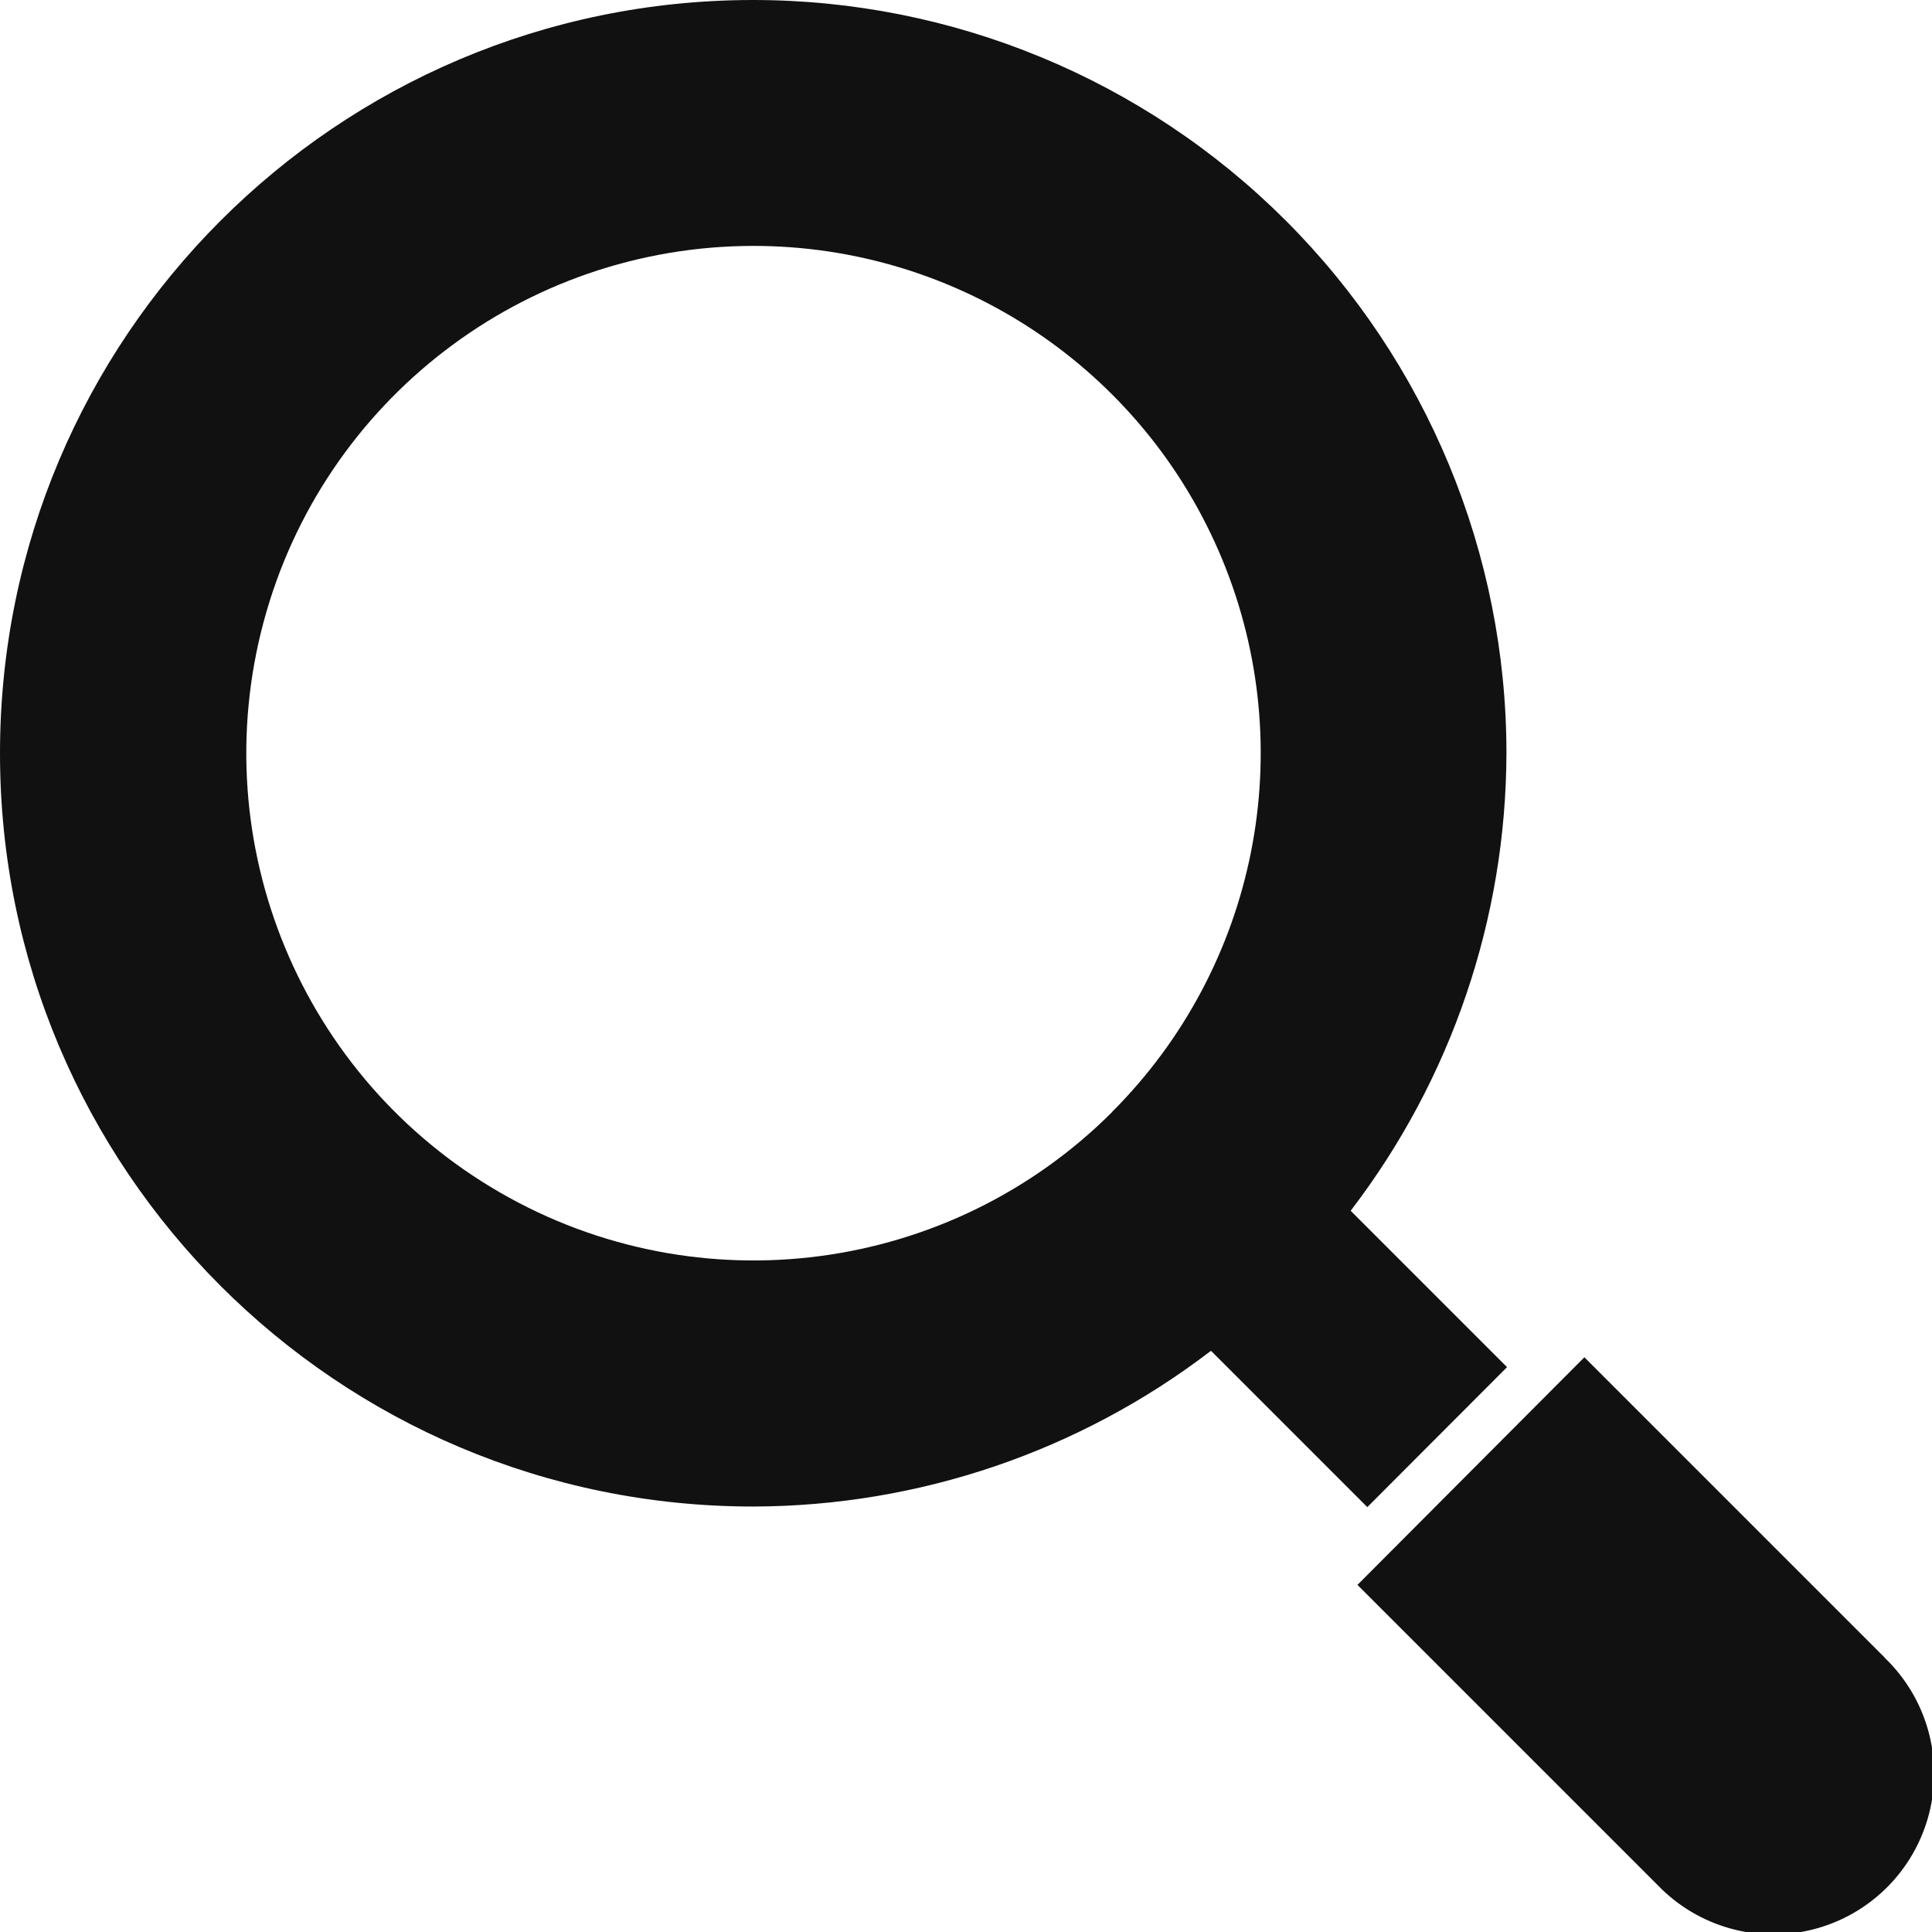
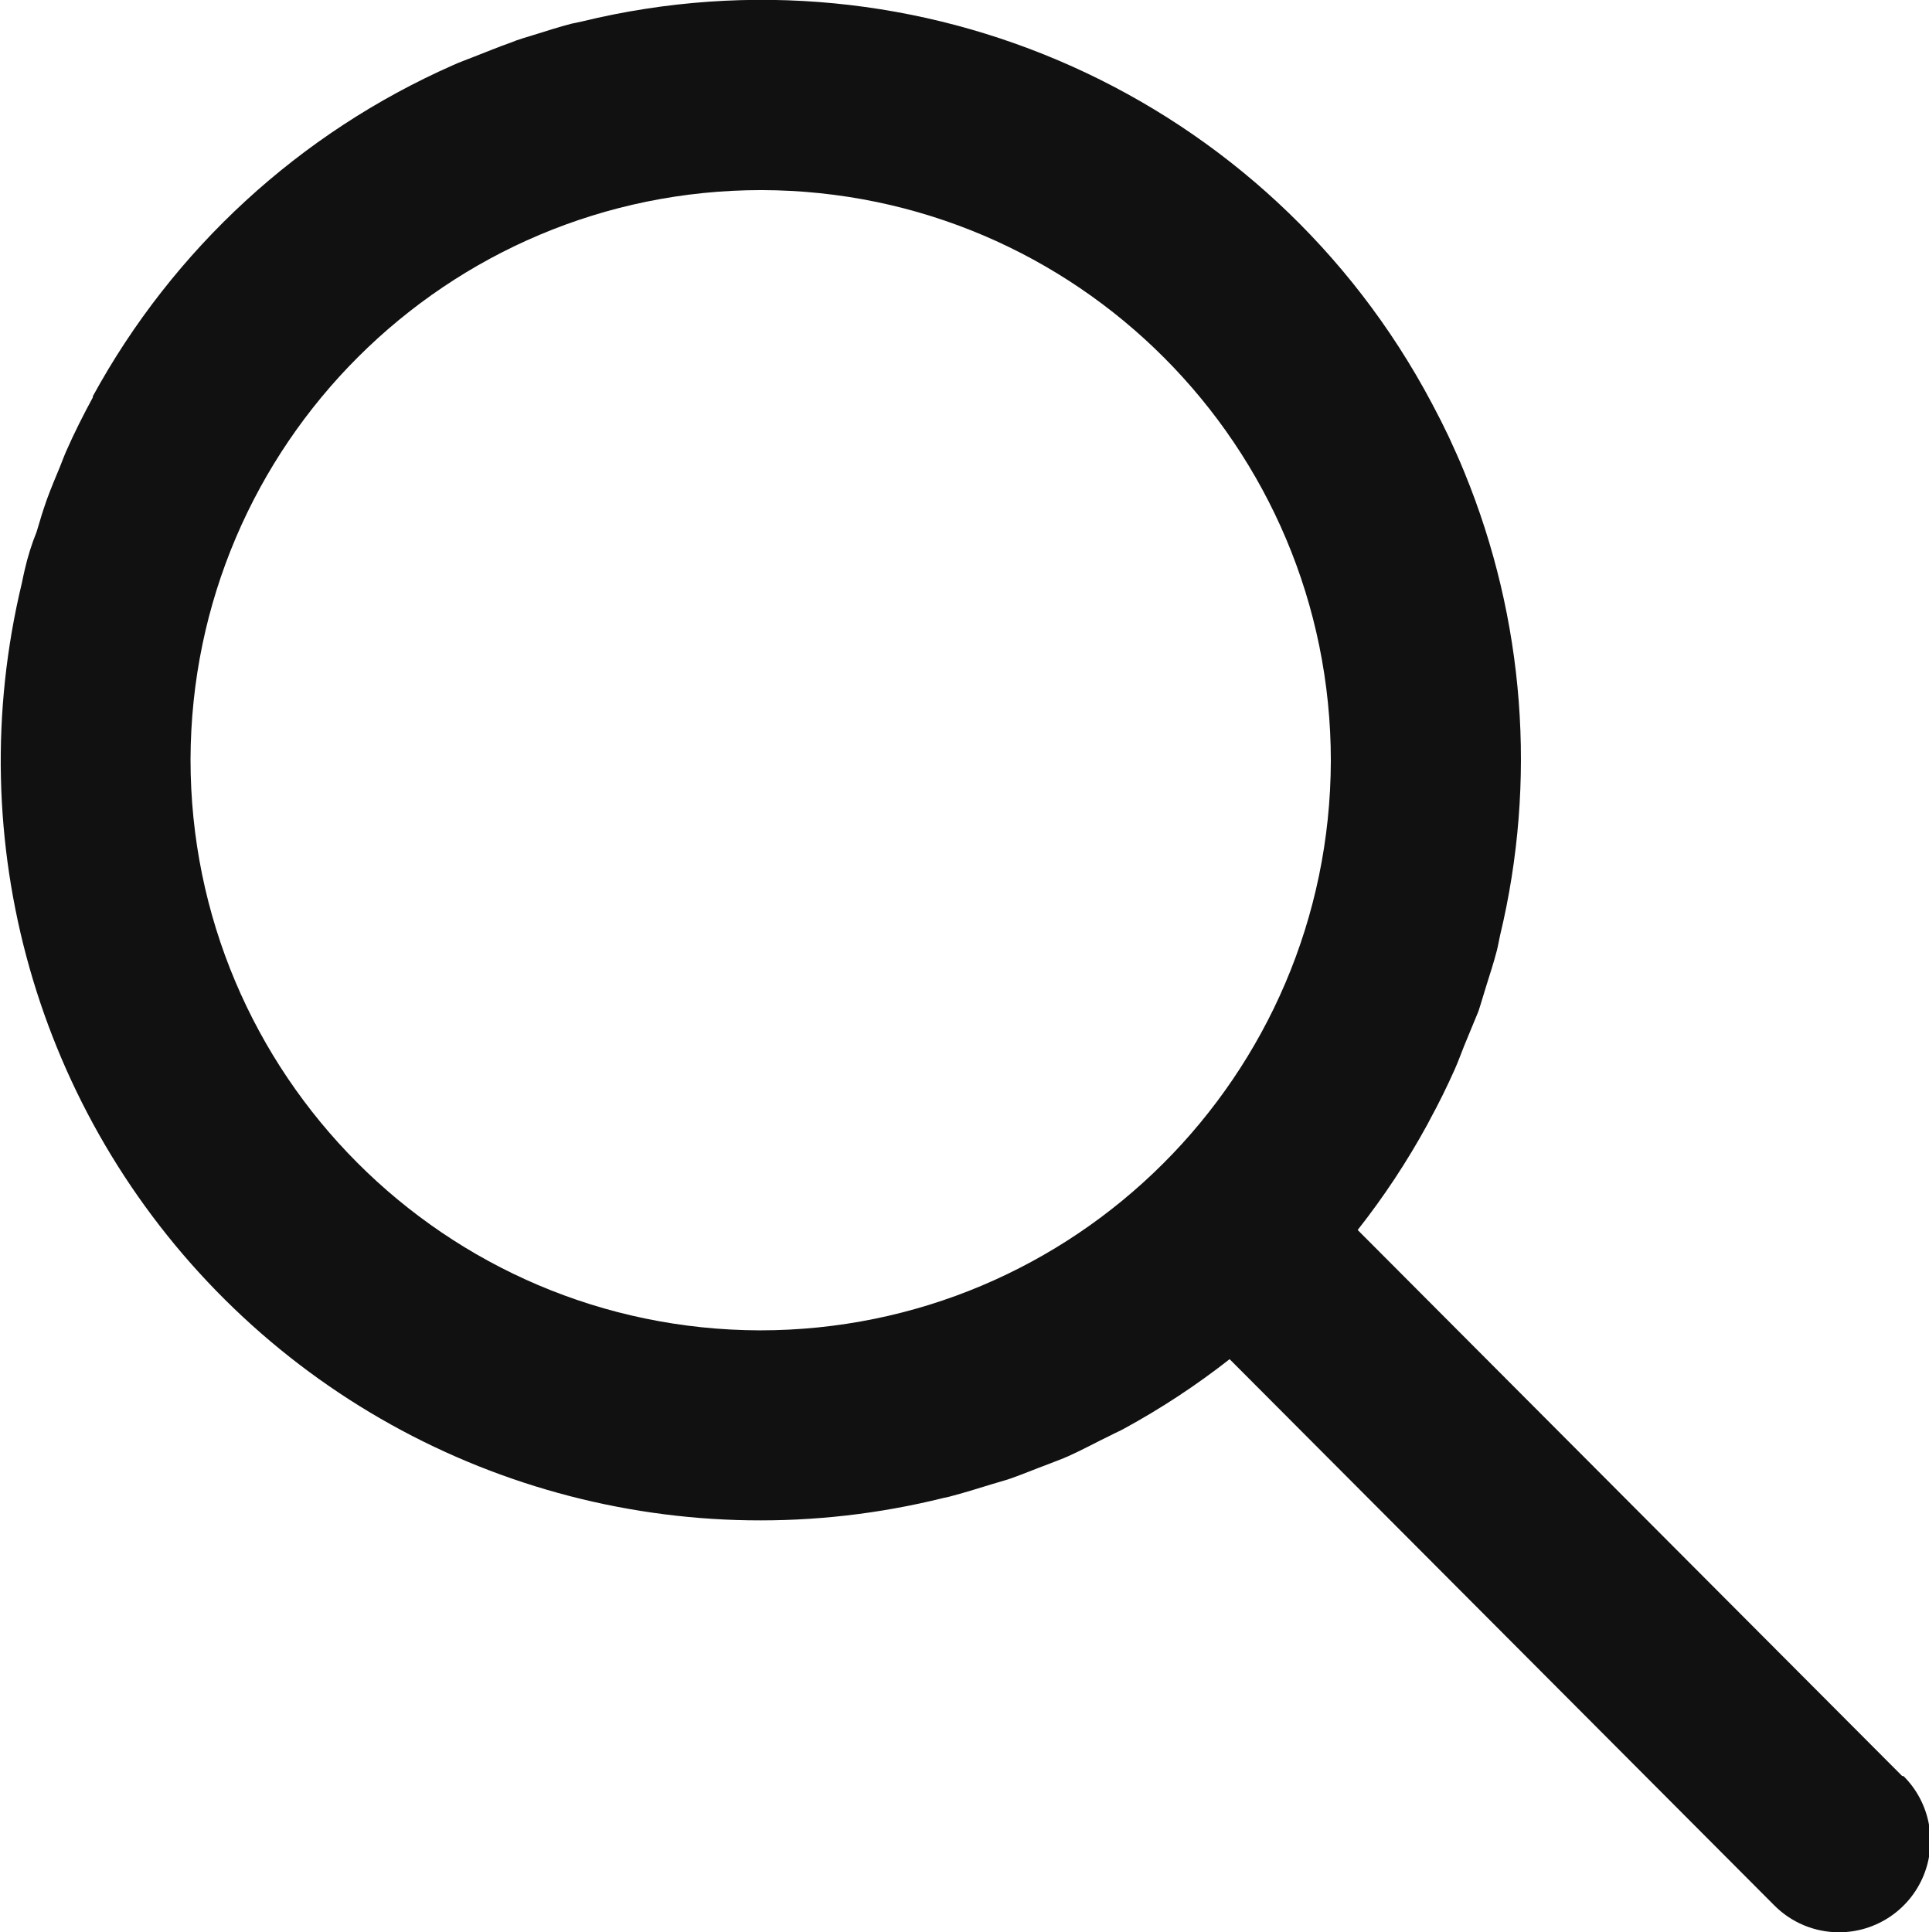
- <svg xmlns="http://www.w3.org/2000/svg" width="22.509" height="22.509">
-   <g fill="#111">
-     <path data-name="パス 1134" d="M21.959 19.313l-3.5-3.5-2.644 2.652 3.5 3.5a1.872 1.872 0 102.647-2.647z" />
-     <path data-name="パス 1135" d="M17.558 15.928l-1.82-1.82s0-.008.005-.011a8.8 8.8 0 001.808-5.321A8.776 8.776 0 008.765 0 8.776 8.776 0 000 8.777a8.775 8.775 0 008.777 8.775h.008a8.8 8.8 0 005.315-1.808l.01-.005 1.82 1.82zm-4.6-2.973a5.91 5.91 0 11-4.18-10.09 5.91 5.91 0 014.178 10.09z" />
+ <svg xmlns="http://www.w3.org/2000/svg" width="13.586" height="13.609">
+   <g data-name="検索用の虫眼鏡アイコン 7">
+     <path data-name="パス 275" d="M13.398 12.51L9.563 8.664a5.335 5.335 0 00.492-.745l.013-.025a5.07 5.07 0 00.179-.362c.024-.054.044-.11.066-.165l.1-.242c.02-.059.036-.119.055-.178.026-.083.053-.165.075-.25.009-.035.015-.072.023-.108a5.322 5.322 0 00-.25-3.259l-.009-.022c-.029-.071-.061-.141-.093-.211l-.013-.028a5.252 5.252 0 00-.107-.212l-.01-.019A5.344 5.344 0 004.1.151l-.075.016c-.09.023-.177.052-.265.079-.054.017-.108.031-.162.054-.089.031-.174.067-.26.1-.049.02-.1.037-.147.059A5.352 5.352 0 00.654 2.791v.008c-.067.124-.131.25-.188.38-.021.048-.039.1-.059.146-.036.087-.072.173-.1.261-.018.053-.032.107-.049.16a1.766 1.766 0 00-.084.268c-.008.031-.013.062-.02.093a5.35 5.35 0 006.49 6.445l.041-.009c.1-.026.2-.057.3-.088.044-.014.089-.025.132-.04.089-.031.176-.068.263-.1.049-.02.1-.037.148-.059.1-.045.2-.1.3-.148.03-.016.062-.029.092-.046a5.36 5.36 0 00.741-.488l3.837 3.848a.642.642 0 00.454.189.644.644 0 00.456-1.1zM9.374 5.361a4.022 4.022 0 01-4.022 4.01 4.021 4.021 0 01-4.01-4.022 4.022 4.022 0 014.022-4.01 4.02 4.02 0 014.01 4.022z" fill="#111" />
  </g>
</svg>
